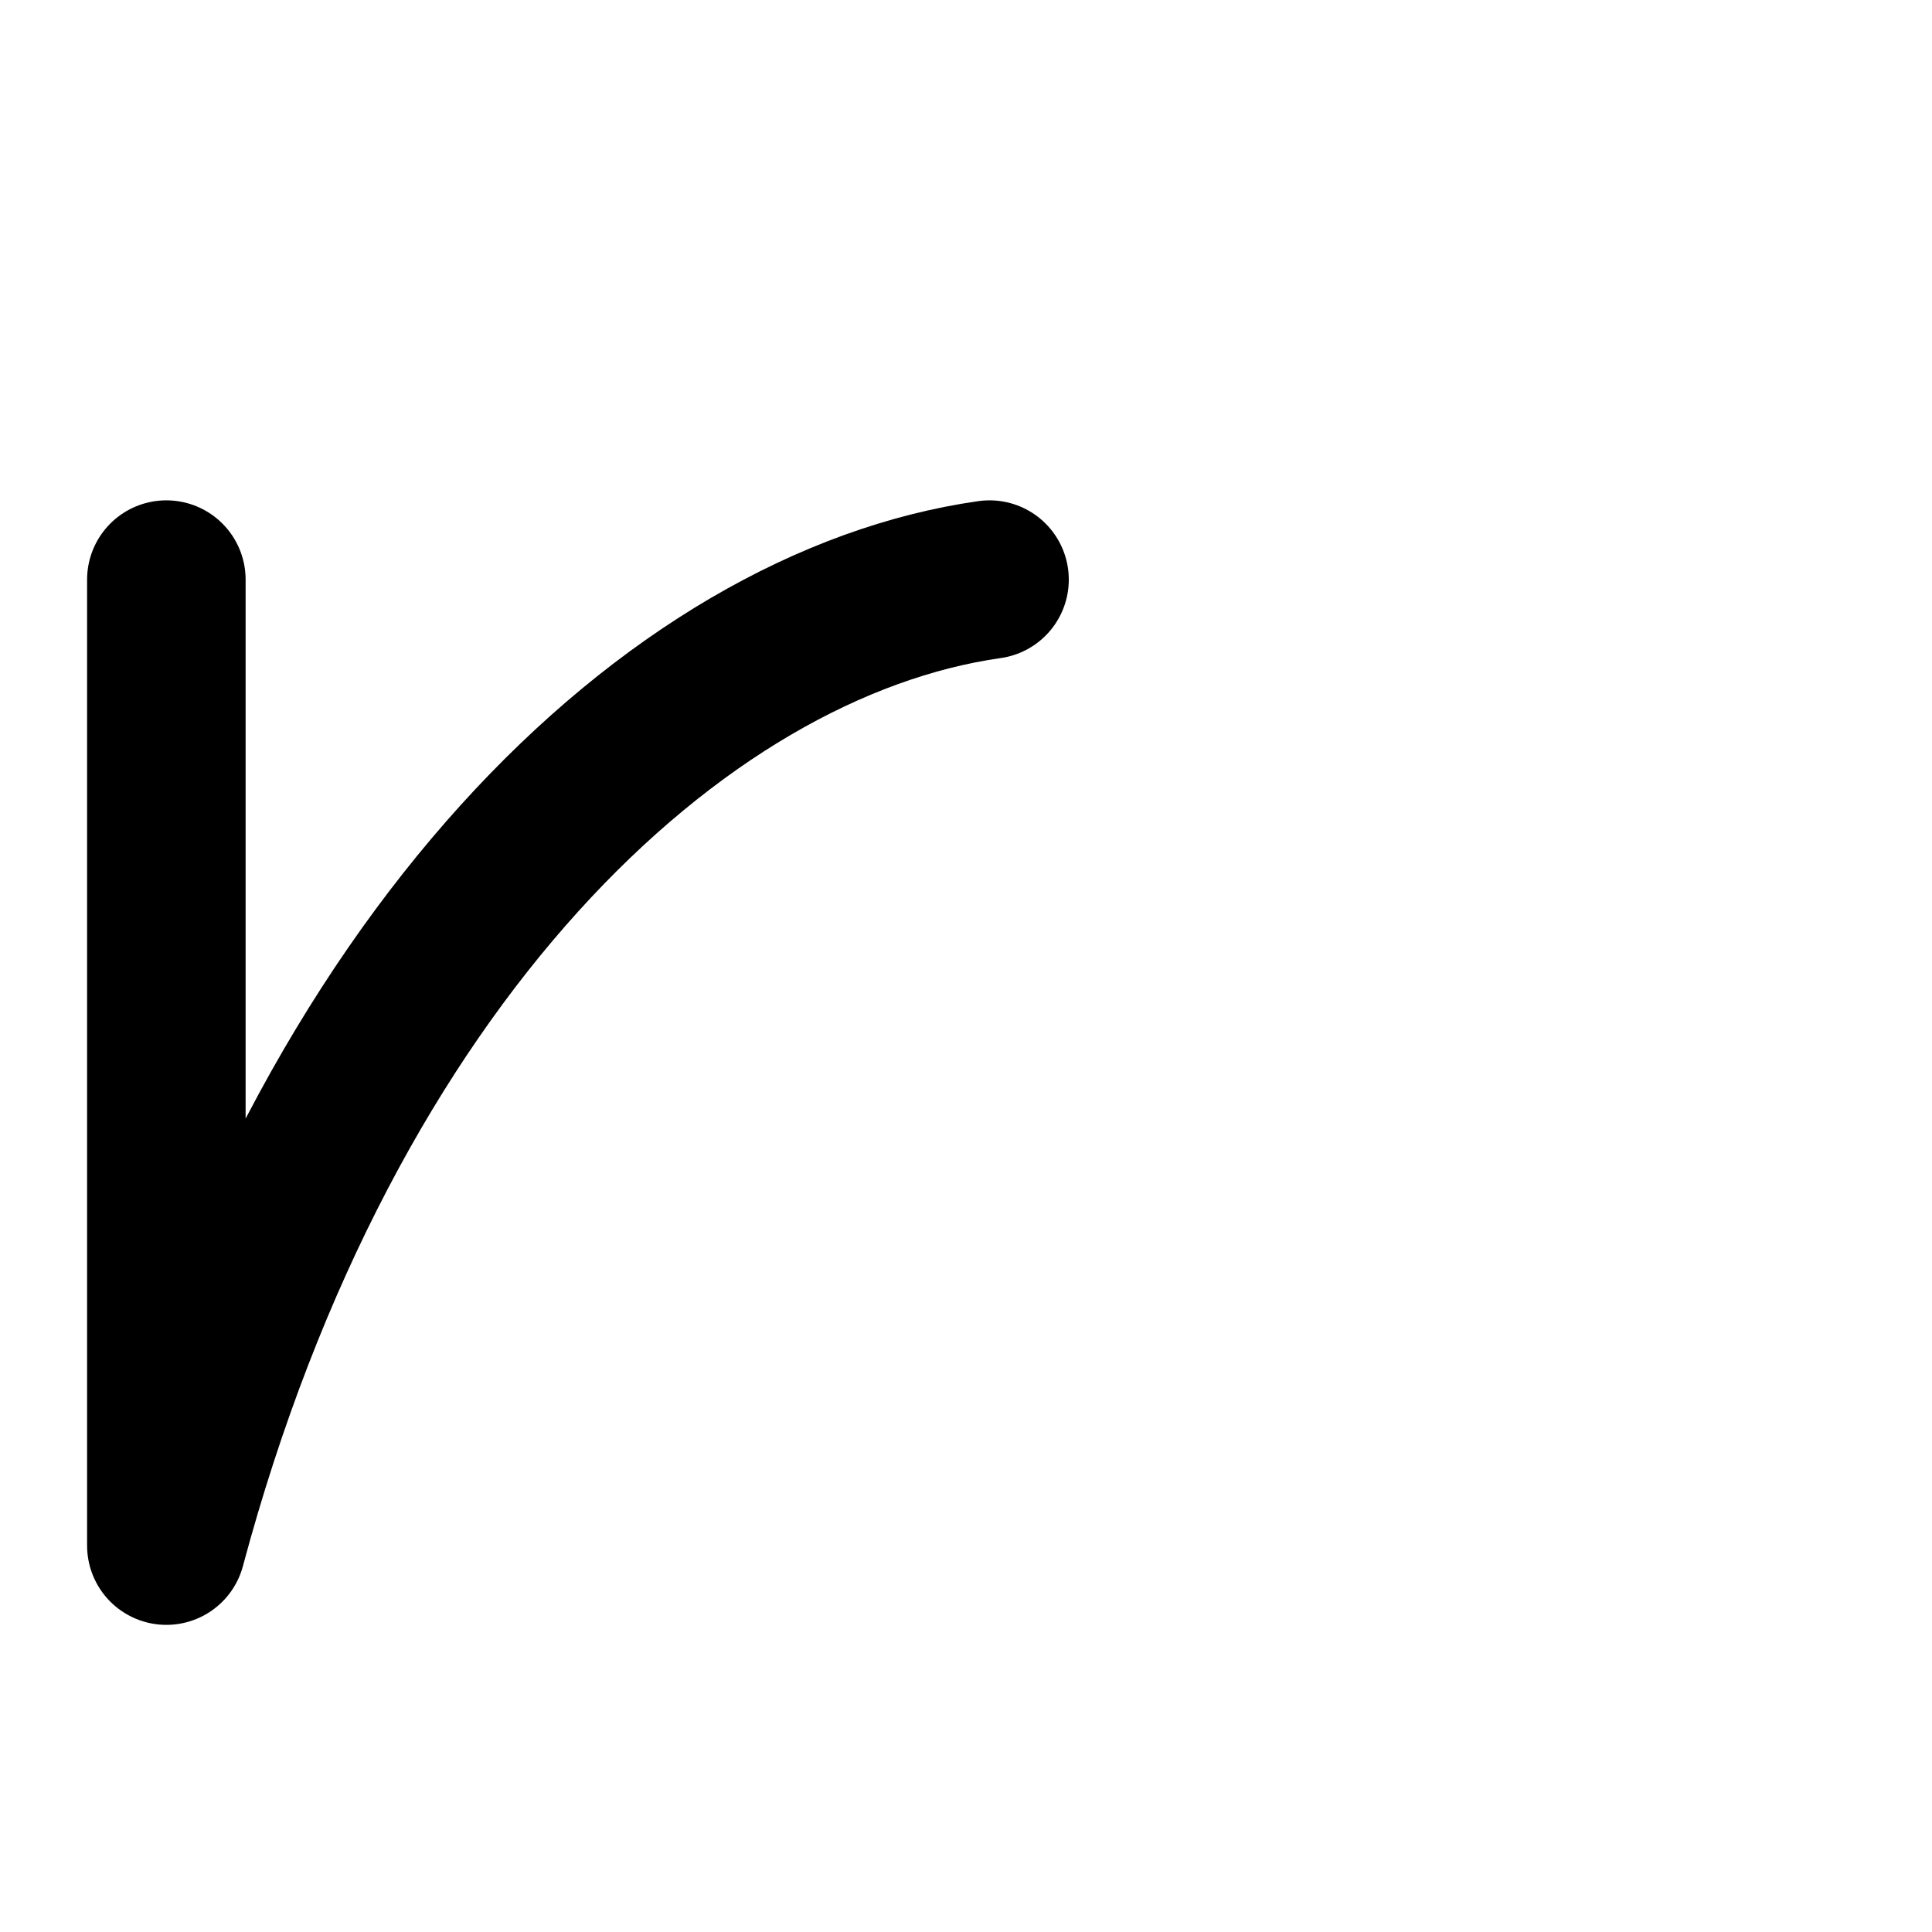
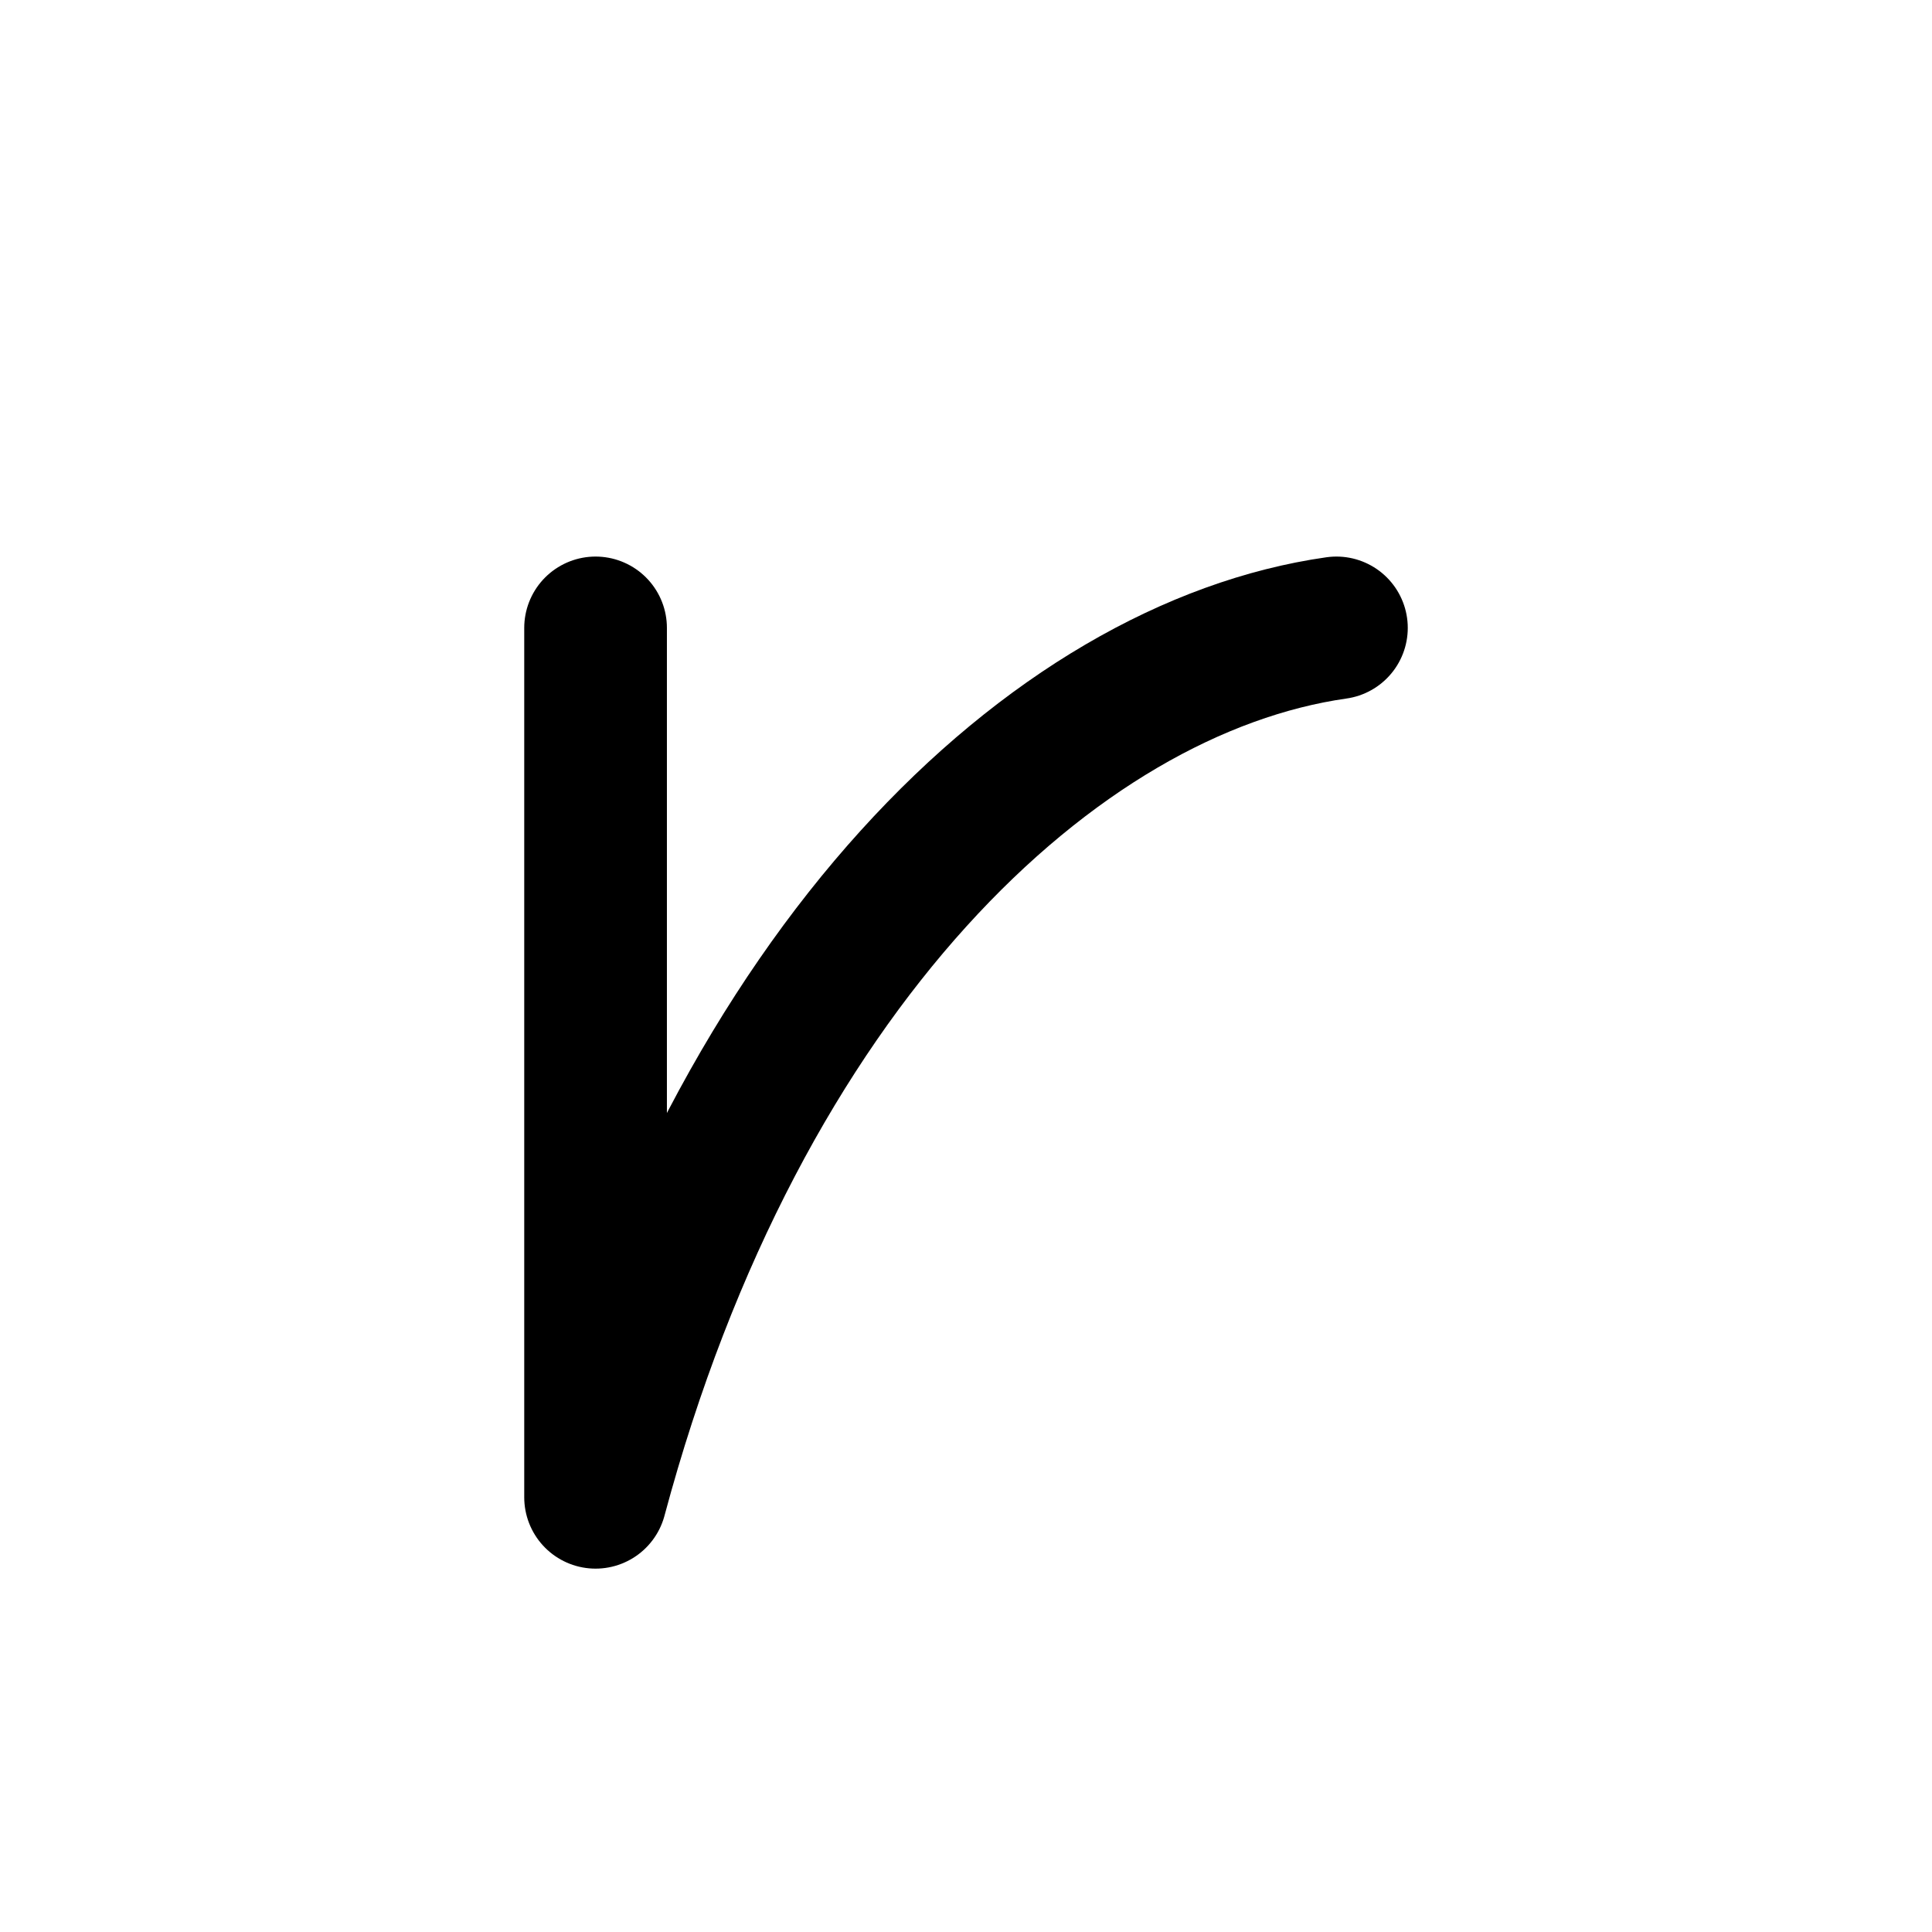
<svg xmlns="http://www.w3.org/2000/svg" version="1.1" viewBox="-10 0 1000 1000" id="svg2" width="1000" height="1000">
  <defs id="defs10" />
  <g id="g4720" transform="matrix(1.0663,0,0,-1.0663,68.33568,1499.684)" style="opacity:0.451" />
  <g transform="matrix(1,0,0,-1,0,1418)" id="g4" />
  <g id="g4720-4" transform="matrix(1.0663,0,0,-1.0663,136.9952,1604.197)" style="opacity:0.451" />
  <g transform="matrix(1,0,0,-1,68.65956,1522.513)" id="g4-5" />
-   <path style="fill:none;fill-rule:evenodd;stroke:#000000;stroke-width:82.051;stroke-linecap:round;stroke-linejoin:round;stroke-miterlimit:4;stroke-dasharray:none;stroke-opacity:1" d="M 76.105,300 V 800 C 157.863,494.872 339.695,323.132 502.18,300" id="path4732" />
+   <path style="fill:none;fill-rule:evenodd;stroke:#000000;stroke-width:73.846;stroke-linecap:round;stroke-linejoin:round;stroke-miterlimit:4;stroke-dasharray:none;stroke-opacity:1" d="M 298.266,324.999 V 774.999 C 371.849,500.383 535.498,345.818 681.734,324.999" id="path4732" />
</svg>
